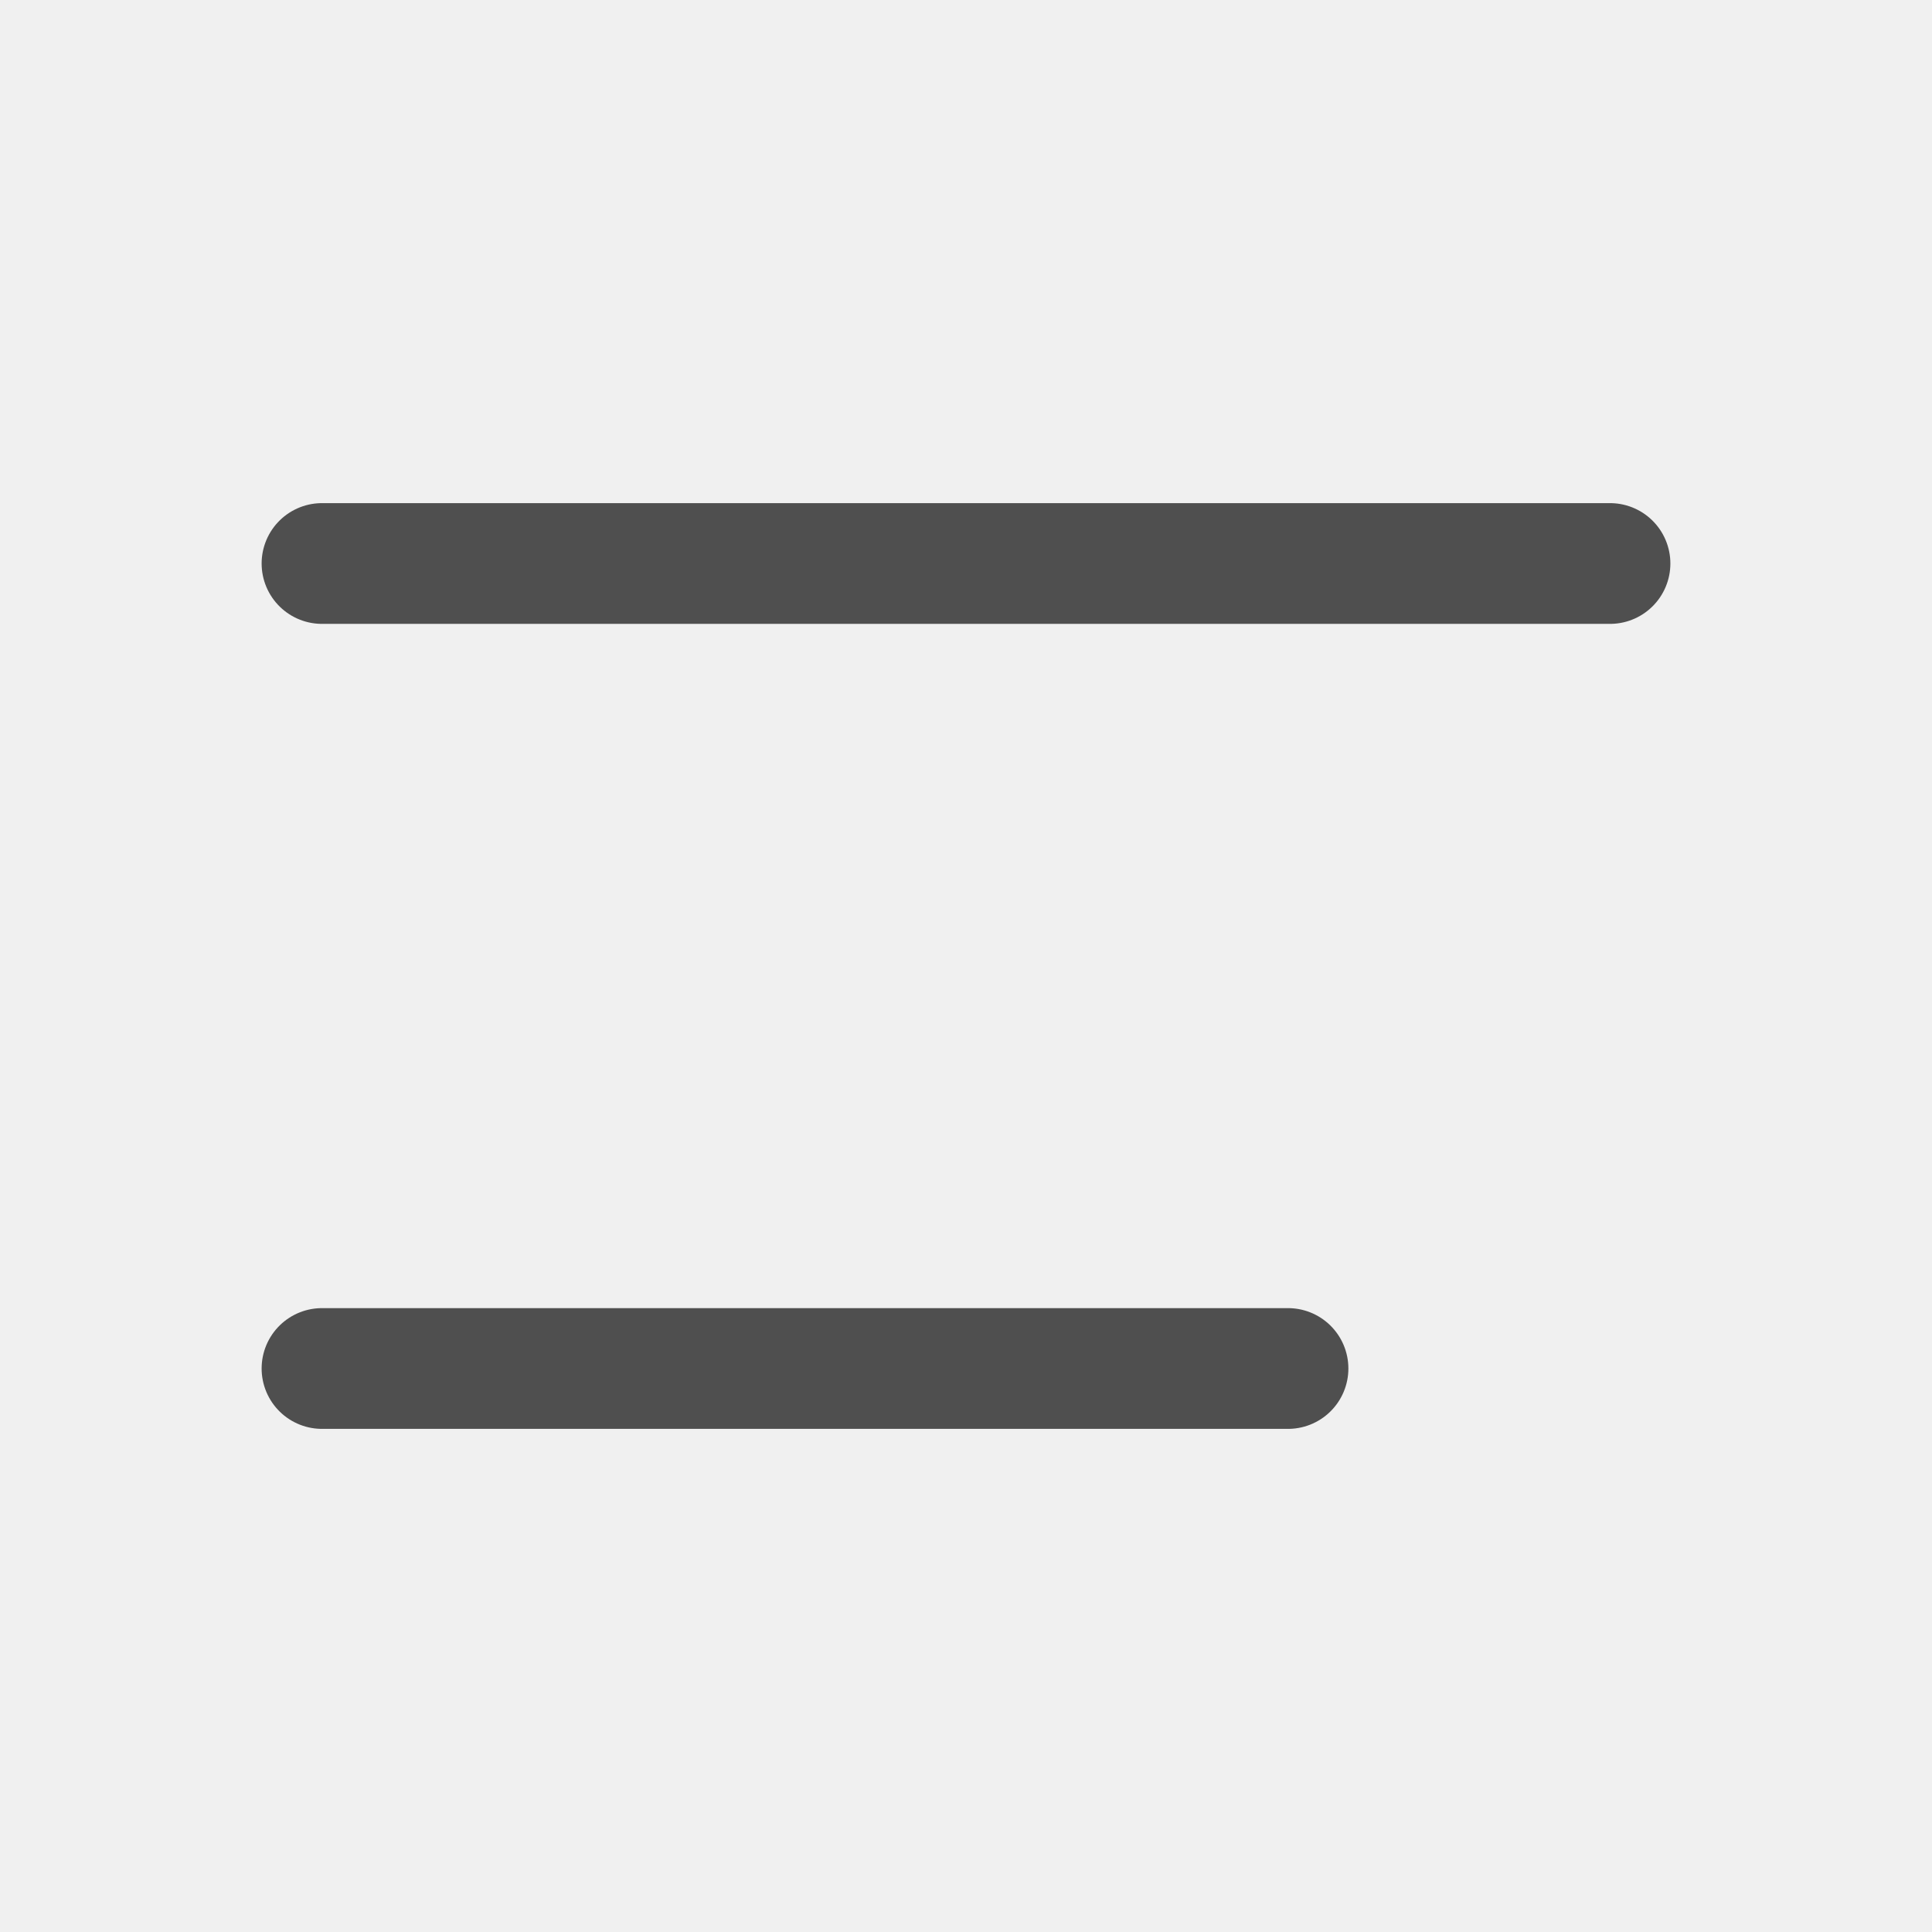
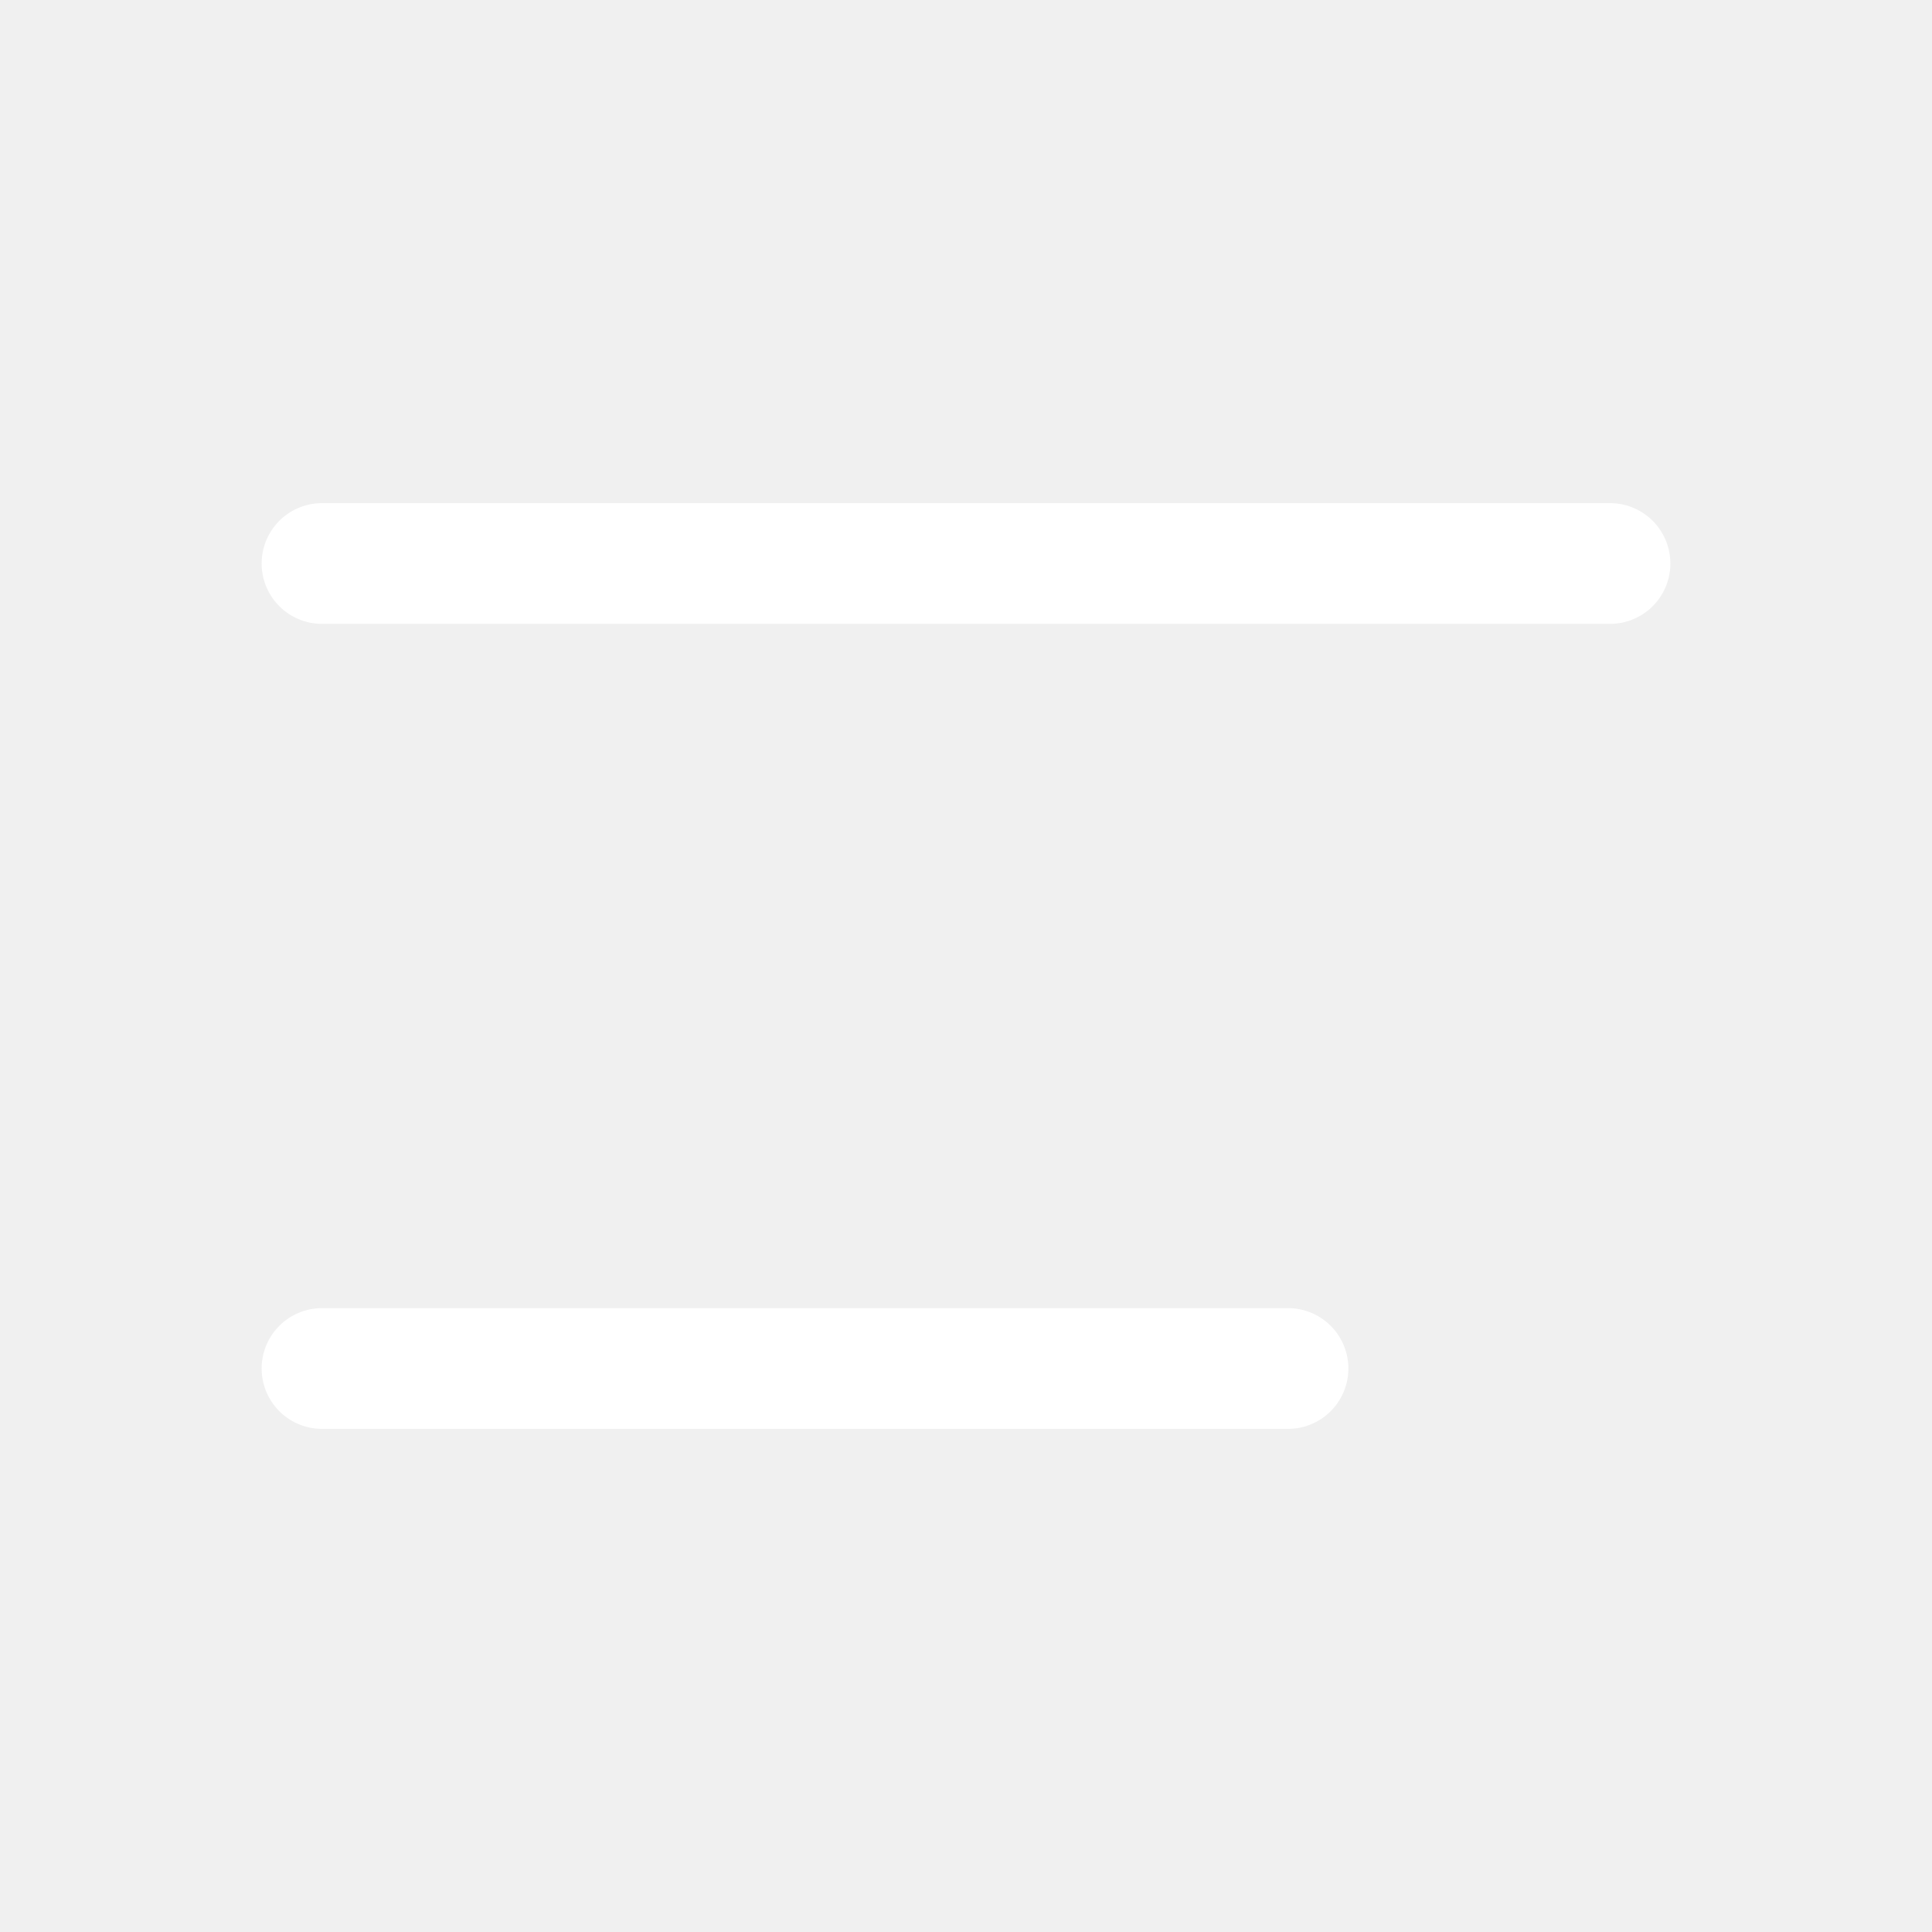
<svg xmlns="http://www.w3.org/2000/svg" width="24" height="24" viewBox="0 0 24 24" fill="none">
-   <path d="M4 7H20" stroke="#4F4F4F" stroke-width="1.5" stroke-linecap="round" />
-   <path d="M4 17H16" stroke="#4F4F4F" stroke-width="1.5" stroke-linecap="round" />
+   <path d="M4 7H20" stroke="#FFFFFF" stroke-width="1.5" stroke-linecap="round" />
+   <path d="M4 17H16" stroke="#FFFFFF" stroke-width="1.5" stroke-linecap="round" />
</svg>
